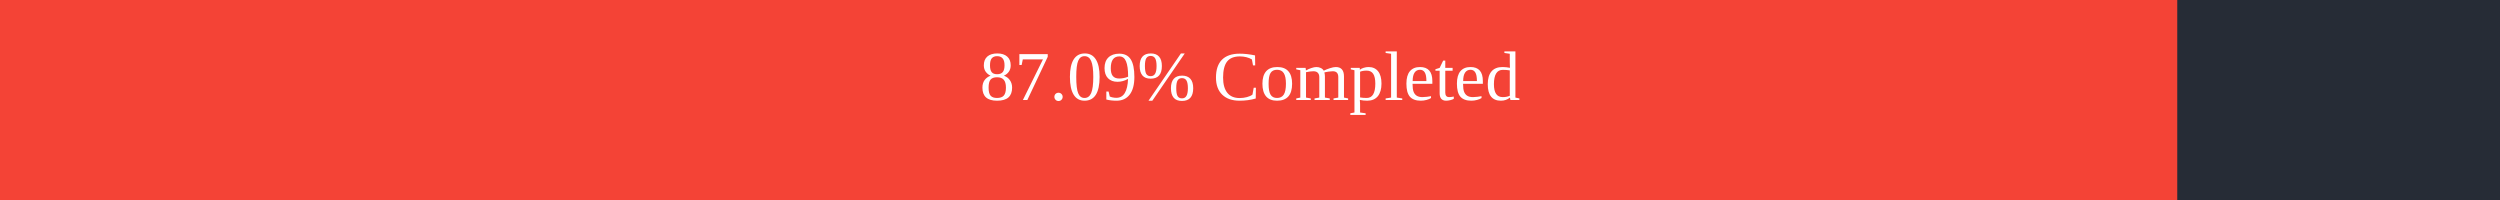
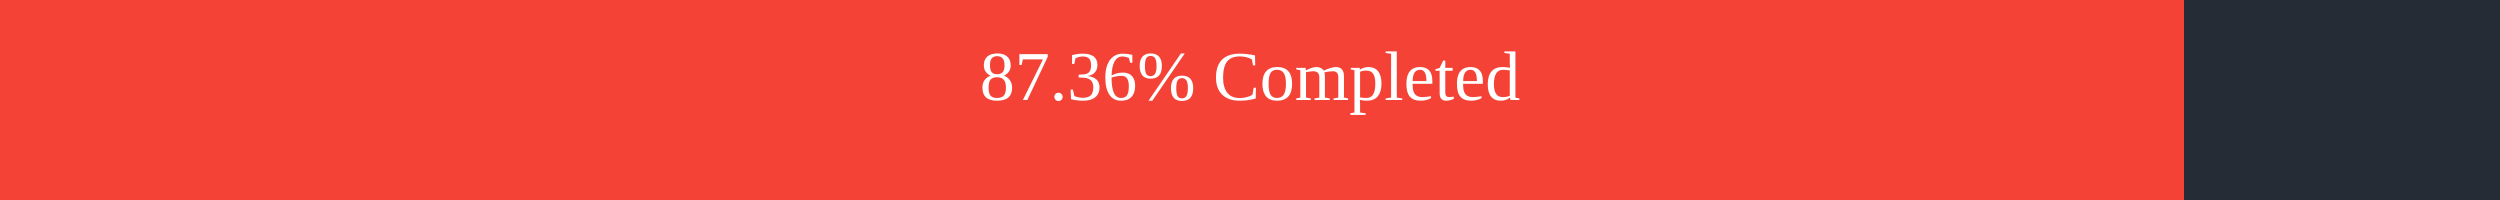
<svg xmlns="http://www.w3.org/2000/svg" width="500" height="40">
  <rect x="0" y="0" width="500" height="40" fill="#262C36" />
-   <rect x="0" y="0" width="435.45" height="40" fill="#f44336" />
+   <rect x="0" y="0" width="436.8" height="40" fill="#f44336" />
  <text x="250" y="20" text-anchor="middle" alignment-baseline="middle" font-size="14" fill="white">
-         87.09% Completed
+         87.36% Completed
      </text>
</svg>
